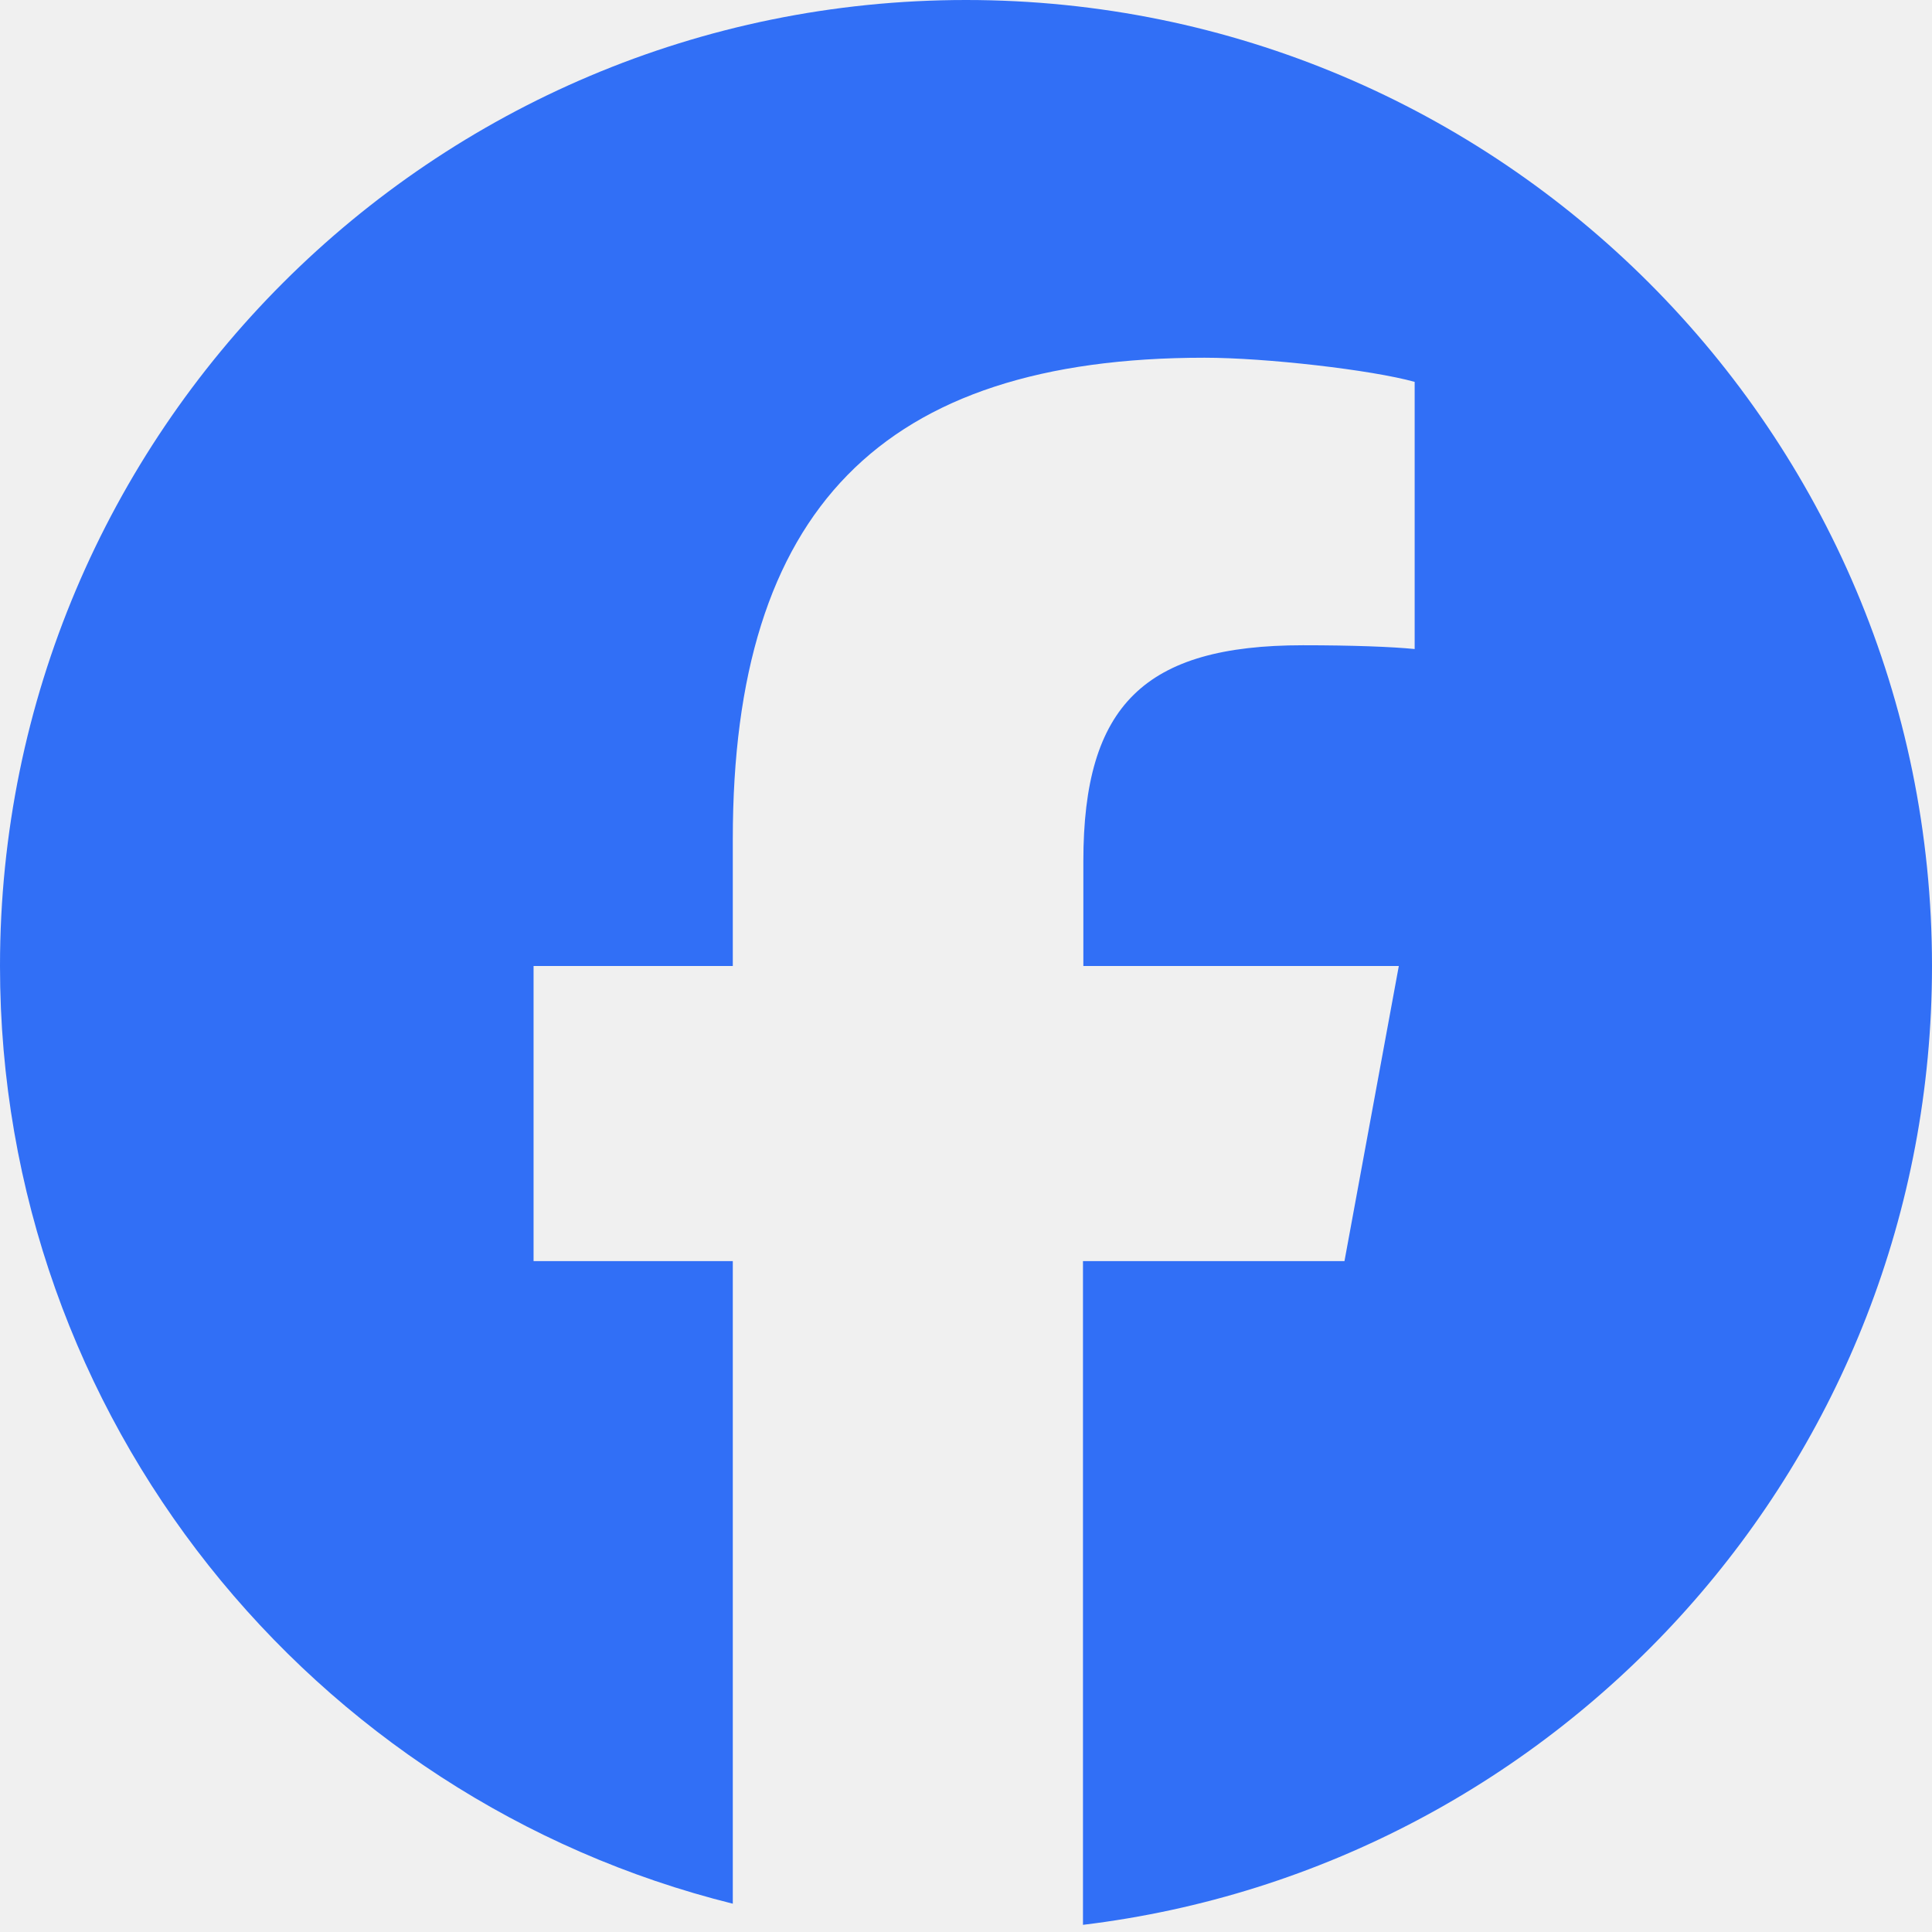
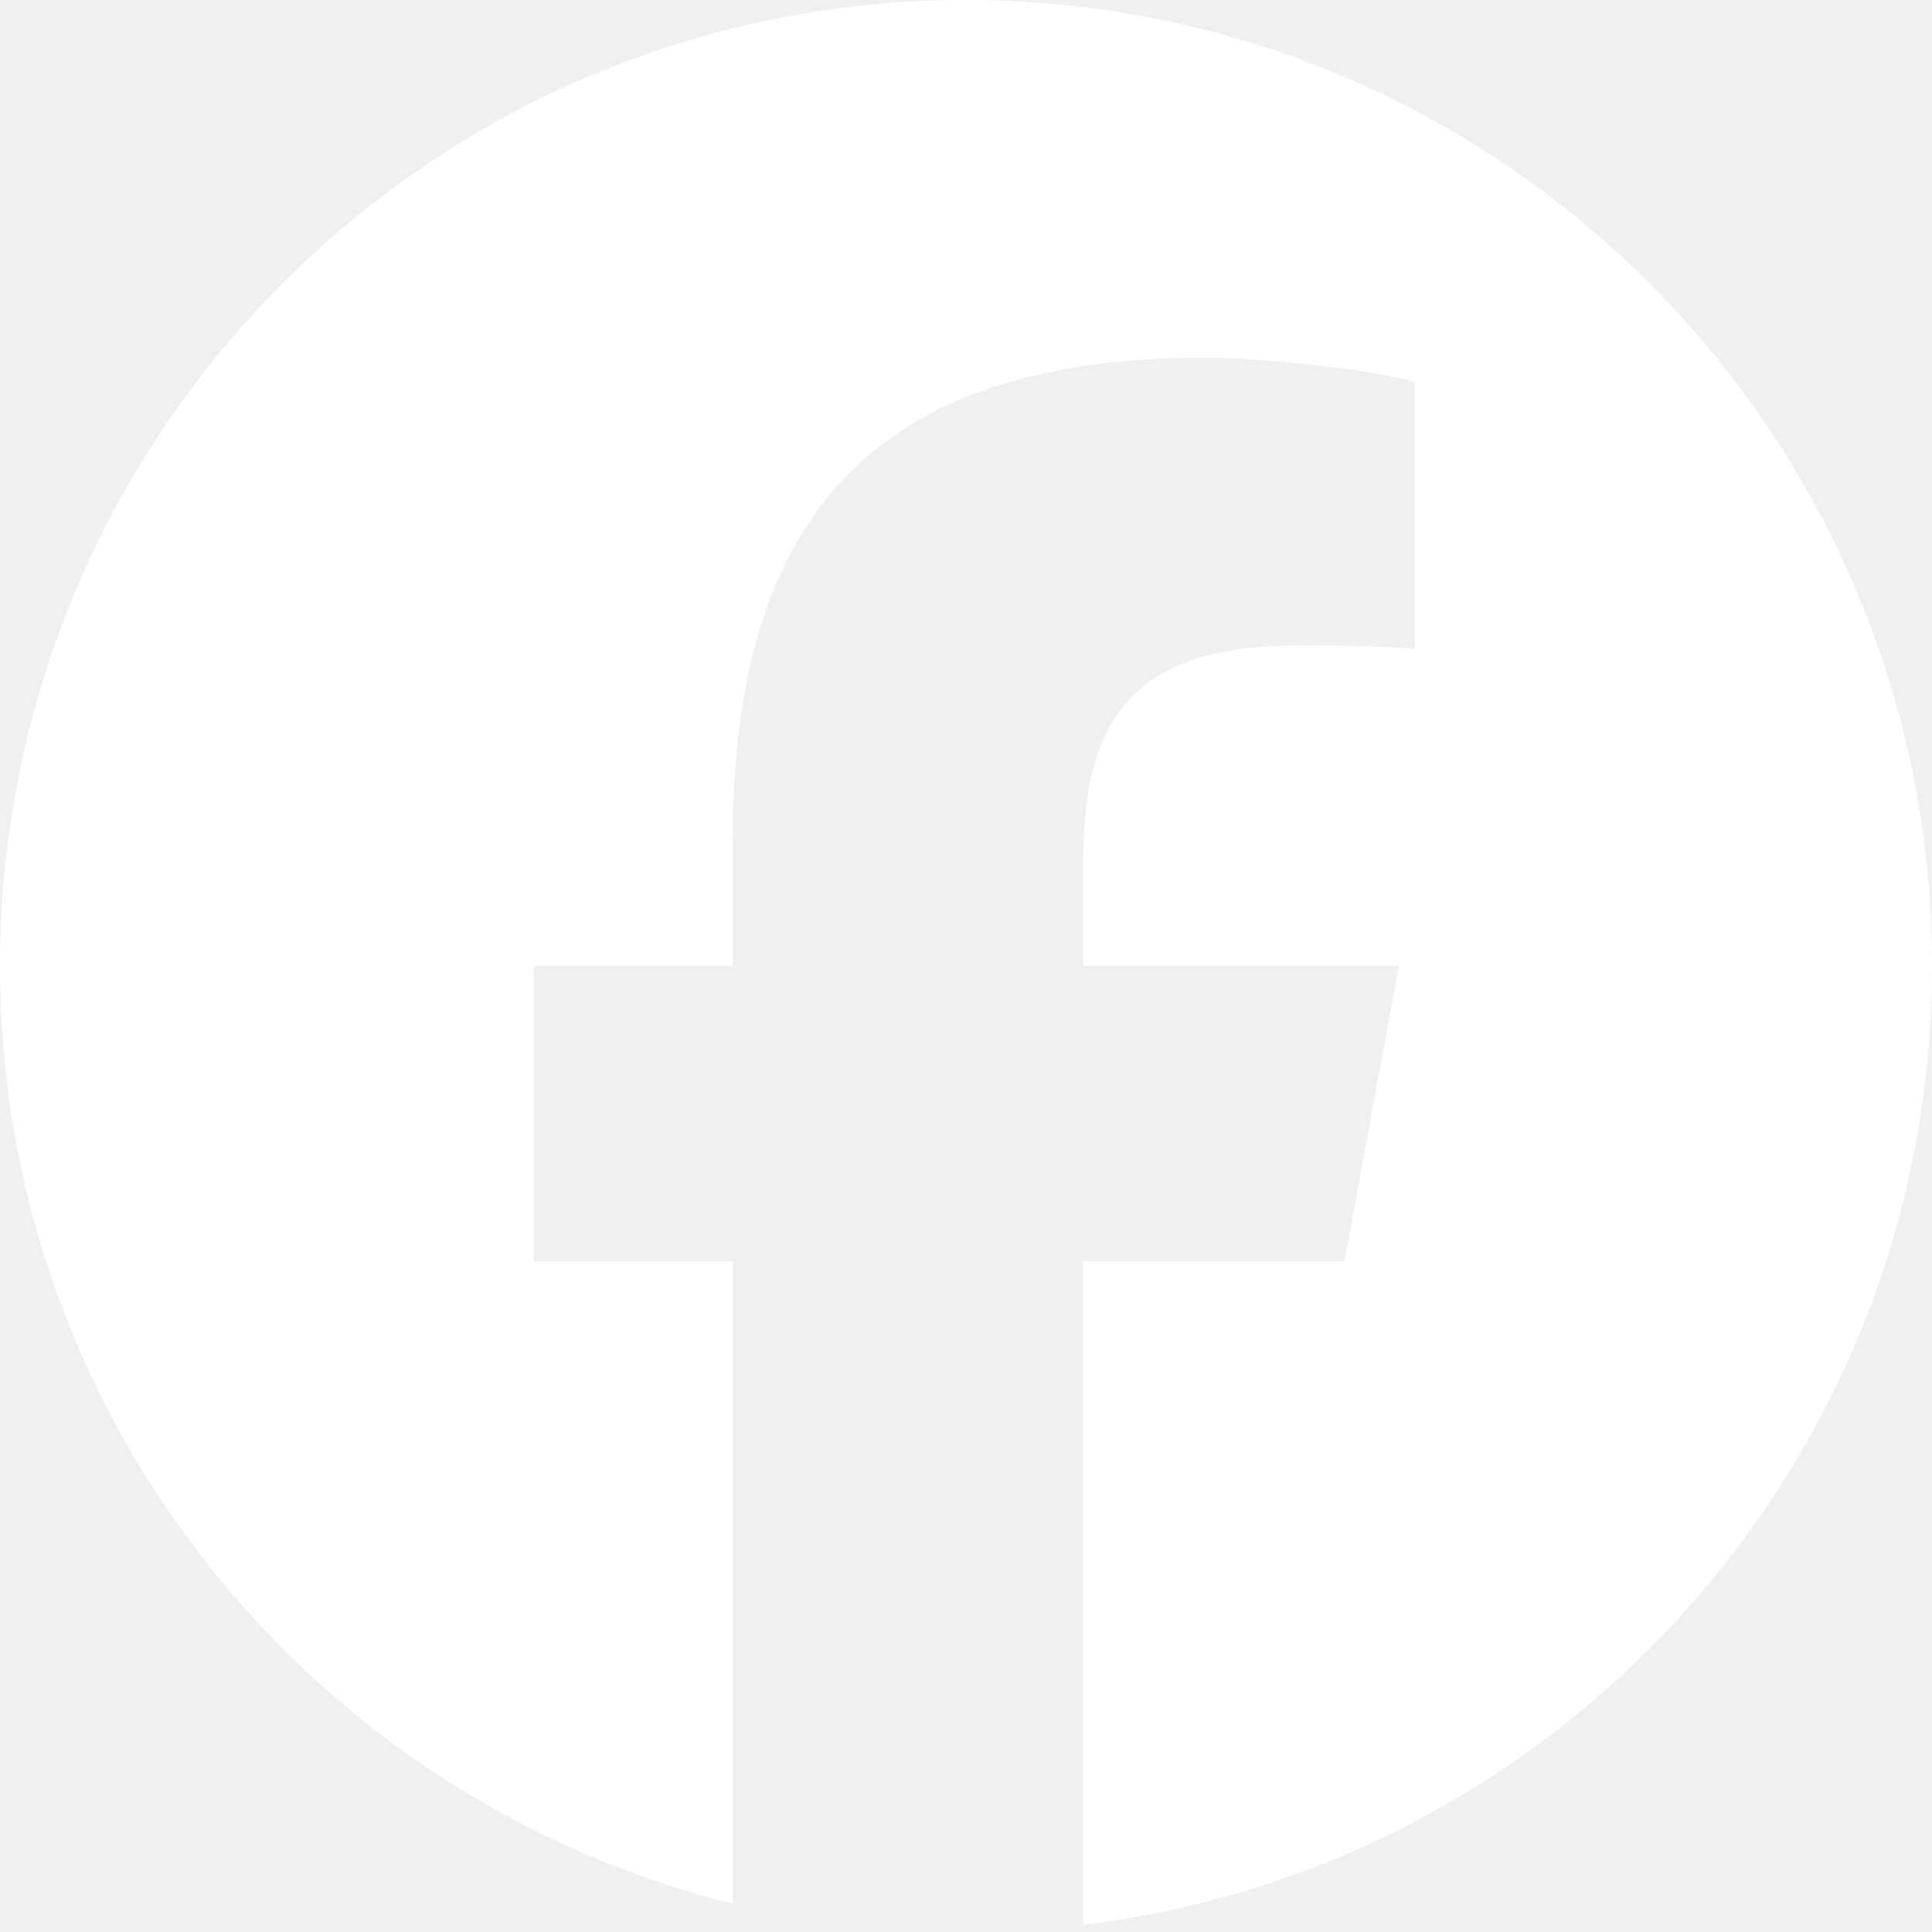
- <svg xmlns="http://www.w3.org/2000/svg" fill="#316FF6" viewBox="0 0 512 512">
+ <svg xmlns="http://www.w3.org/2000/svg" fill="#FFFFFF" viewBox="0 0 512 512">
  <path d="M512 256C512 114.6 397.4 0 256 0S0 114.6 0 256C0 376 82.7 476.8 194.2 504.5V334.2H141.4V256h52.8V222.3c0-87.1 39.4-127.5 125-127.5c16.2 0 44.2 3.2 55.7 6.4V172c-6-.6-16.5-1-29.6-1c-42 0-58.2 15.9-58.2 57.2V256h83.6l-14.4 78.2H287V510.1C413.8 494.8 512 386.9 512 256h0z" />
</svg>
